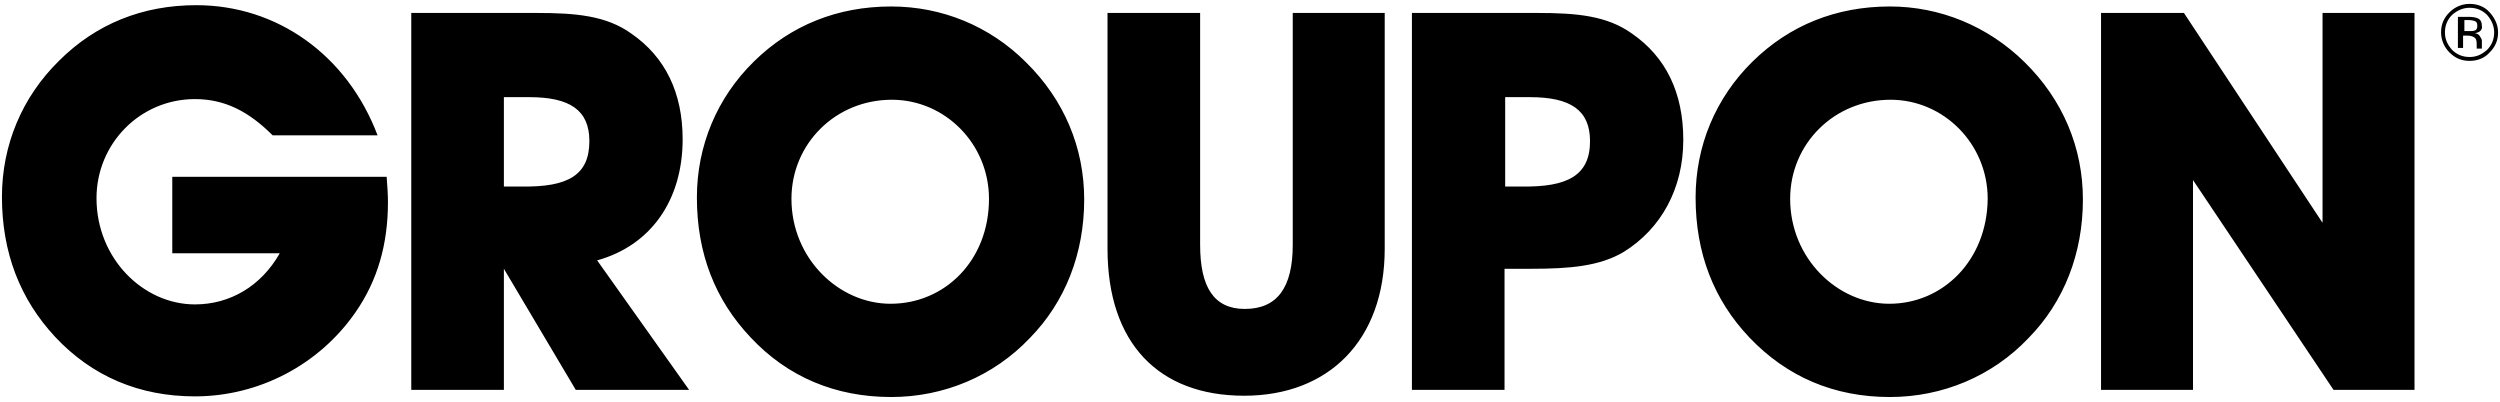
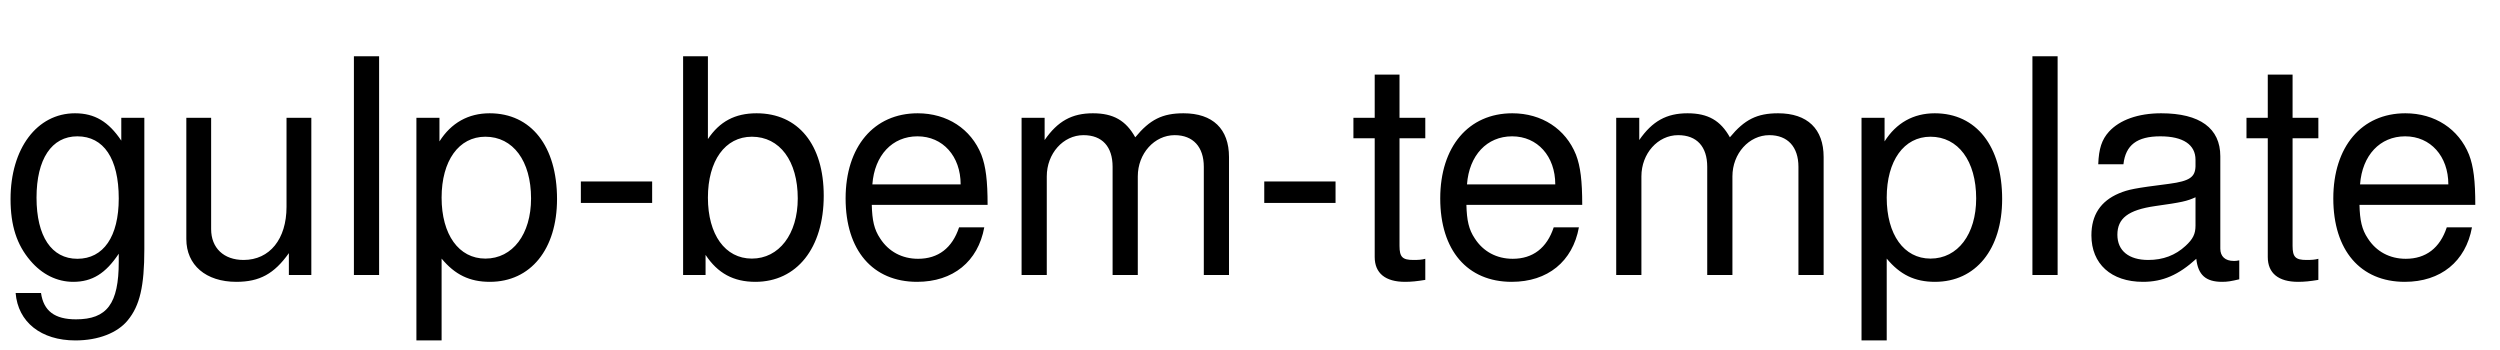
- <svg xmlns="http://www.w3.org/2000/svg" width="386px" height="62px" viewBox="0 0 386 62" version="1.1">
-   <g id="Page-1" stroke="none" stroke-width="1" fill="none" fill-rule="evenodd">
-     <g id="Groupon_logo" fill="#000000" fill-rule="nonzero">
-       <path d="M199.6,2 L213.8,2 L213.8,38.4 C213.8,52.6 205.1,61.1 192.1,61.1 C178.9,61.1 171,53 171,38.4 L171,2 L185.3,2 L185.3,37.8 C185.3,44.3 187.4,47.7 192.2,47.7 C197.2,47.7 199.6,44.4 199.6,37.8 L199.6,2 Z M259.9,21.6 C259.9,29.1 256.5,35.3 250.7,38.9 C247,41.1 242.4,41.5 236.4,41.5 L232.3,41.5 L232.3,60.2 L218,60.2 L218,2 L237.3,2 C243.4,2 248.1,2.4 252,5.2 C257.2,8.8 259.9,14.3 259.9,21.6 Z M245.5,21.8 C245.5,17 242.5,15 236.2,15 L232.4,15 L232.4,28.8 L235,28.8 C242,28.9 245.5,27.1 245.5,21.8 Z M358.6,34.4 L337.2,2 L324.4,2 L324.4,60.2 L338.6,60.2 L338.6,27.8 L360.3,60.2 L372.8,60.2 L372.8,2 L358.6,2 L358.6,34.4 L358.6,34.4 Z M158.4,9.6 C164.3,15.4 167.4,22.8 167.4,30.8 C167.4,39.1 164.5,46.6 159,52.2 C153.4,58.1 145.7,61.3 137.6,61.3 C129,61.3 121.6,58.2 115.9,52.1 C110.4,46.3 107.6,39.1 107.6,30.5 C107.6,22.5 110.7,15.1 116.4,9.5 C122.1,3.9 129.3,1 137.6,1 C145.4,1 152.8,4 158.4,9.6 Z M152.7,30.7 C152.7,22.2 145.9,15.4 137.7,15.4 C129,15.4 122.2,22.2 122.2,30.7 C122.2,39.9 129.5,46.9 137.5,46.9 C145.9,46.9 152.7,40.2 152.7,30.7 Z M312.6,9.6 C318.5,15.4 321.6,22.8 321.6,30.8 C321.6,39.1 318.7,46.6 313.2,52.2 C307.6,58.1 299.9,61.3 291.8,61.3 C283.2,61.3 275.9,58.2 270.1,52.1 C264.6,46.3 261.8,39.1 261.8,30.5 C261.8,22.5 264.9,15.1 270.6,9.5 C276.3,3.9 283.5,1 291.8,1 C299.5,1 306.9,4 312.6,9.6 Z M306.9,30.7 C306.9,22.2 300.1,15.4 291.9,15.4 C283.2,15.4 276.4,22.2 276.4,30.7 C276.4,39.9 283.7,46.9 291.7,46.9 C300,46.9 306.8,40.2 306.9,30.7 Z M26.6,27.5 L26.6,39.1 L43.2,39.1 C40.3,44.2 35.5,47 30.1,47 C22.1,47 14.9,39.9 14.9,30.6 C14.9,22.2 21.6,15.3 30.1,15.3 C34.7,15.3 38.4,17.2 42.1,20.9 L58.3,20.9 C53.6,8.5 42.8,0.8 30.3,0.8 C22,0.8 14.8,3.7 9.1,9.4 C3.4,15 0.3,22.4 0.3,30.4 C0.3,39 3.1,46.2 8.5,52 C14.2,58.1 21.5,61.2 30.1,61.2 C40,61.2 49.3,56.3 54.9,48.2 C58.3,43.3 59.9,37.7 59.9,31.2 C59.9,30 59.8,28.7 59.7,27.3 L26.6,27.3 L26.6,27.5 Z M92.2,40.2 L106.4,60.2 L88.9,60.2 L77.8,41.5 L77.8,60.2 L63.5,60.2 L63.5,2 L82.8,2 C88.9,2 93.6,2.4 97.5,5.2 C102.7,8.8 105.4,14.3 105.4,21.5 C105.4,30.9 100.5,37.9 92.2,40.2 Z M91,21.8 C91,17 88,15 81.7,15 L77.8,15 L77.8,28.8 L80.6,28.8 C87.6,28.9 91,27.1 91,21.8 Z M385.7,5 C385.7,6.2 385.3,7.2 384.4,8.1 C383.6,9 382.5,9.4 381.3,9.4 C380.1,9.4 379.1,9 378.2,8.1 C377.4,7.3 376.9,6.2 376.9,5 C376.9,3.8 377.3,2.8 378.2,1.9 C379,1.1 380.1,0.6 381.3,0.6 C382.5,0.6 383.6,1 384.4,1.9 C385.2,2.8 385.7,3.8 385.7,5 Z M385.1,5 C385.1,4 384.7,3.1 384,2.3 C383.3,1.6 382.4,1.2 381.3,1.2 C380.3,1.2 379.4,1.6 378.6,2.3 C377.9,3 377.5,3.9 377.5,5 C377.5,6.1 377.9,6.9 378.6,7.7 C379.3,8.4 380.2,8.8 381.3,8.8 C382.4,8.8 383.2,8.4 384,7.7 C384.7,7 385.1,6.1 385.1,5 Z M382.8,4.9 C382.6,5 382.4,5.1 382.1,5.1 C382.5,5.2 382.7,5.3 382.9,5.6 C383.1,5.9 383.2,6.1 383.2,6.3 L383.2,6.7 C383.2,6.8 383.2,6.9 383.2,7.1 C383.2,7.2 383.2,7.3 383.2,7.4 L383.2,7.5 L382.4,7.5 C382.4,7.5 382.4,7.5 382.4,7.5 C382.4,7.5 382.4,7.5 382.4,7.4 L382.4,7.2 L382.4,6.8 C382.4,6.2 382.3,5.9 381.9,5.7 C381.7,5.6 381.4,5.5 381,5.5 L380.3,5.5 L380.3,7.4 L379.5,7.4 L379.5,2.6 L381.2,2.6 C381.8,2.6 382.2,2.7 382.5,2.8 C383,3 383.2,3.4 383.2,4 C383.3,4.4 383.1,4.7 382.8,4.9 Z M382.5,4 C382.5,3.6 382.4,3.4 382.2,3.3 C382,3.2 381.6,3.1 381.2,3.1 L380.5,3.1 L380.5,4.8 L381.3,4.8 C381.7,4.8 381.9,4.8 382.1,4.7 C382.3,4.7 382.5,4.4 382.5,4 Z" id="logosvg.com_1_" />
-     </g>
+ <svg xmlns="http://www.w3.org/2000/svg" width="200" height="28">
+   <g>
+     <text xml:space="preserve" text-anchor="start" font-family="Helvetica, Arial, sans-serif" font-size="24" id="svg_1" y="22" x="0" stroke-width="0" stroke="#000" fill="#000000">gulp-bem-template</text>
  </g>
</svg>
